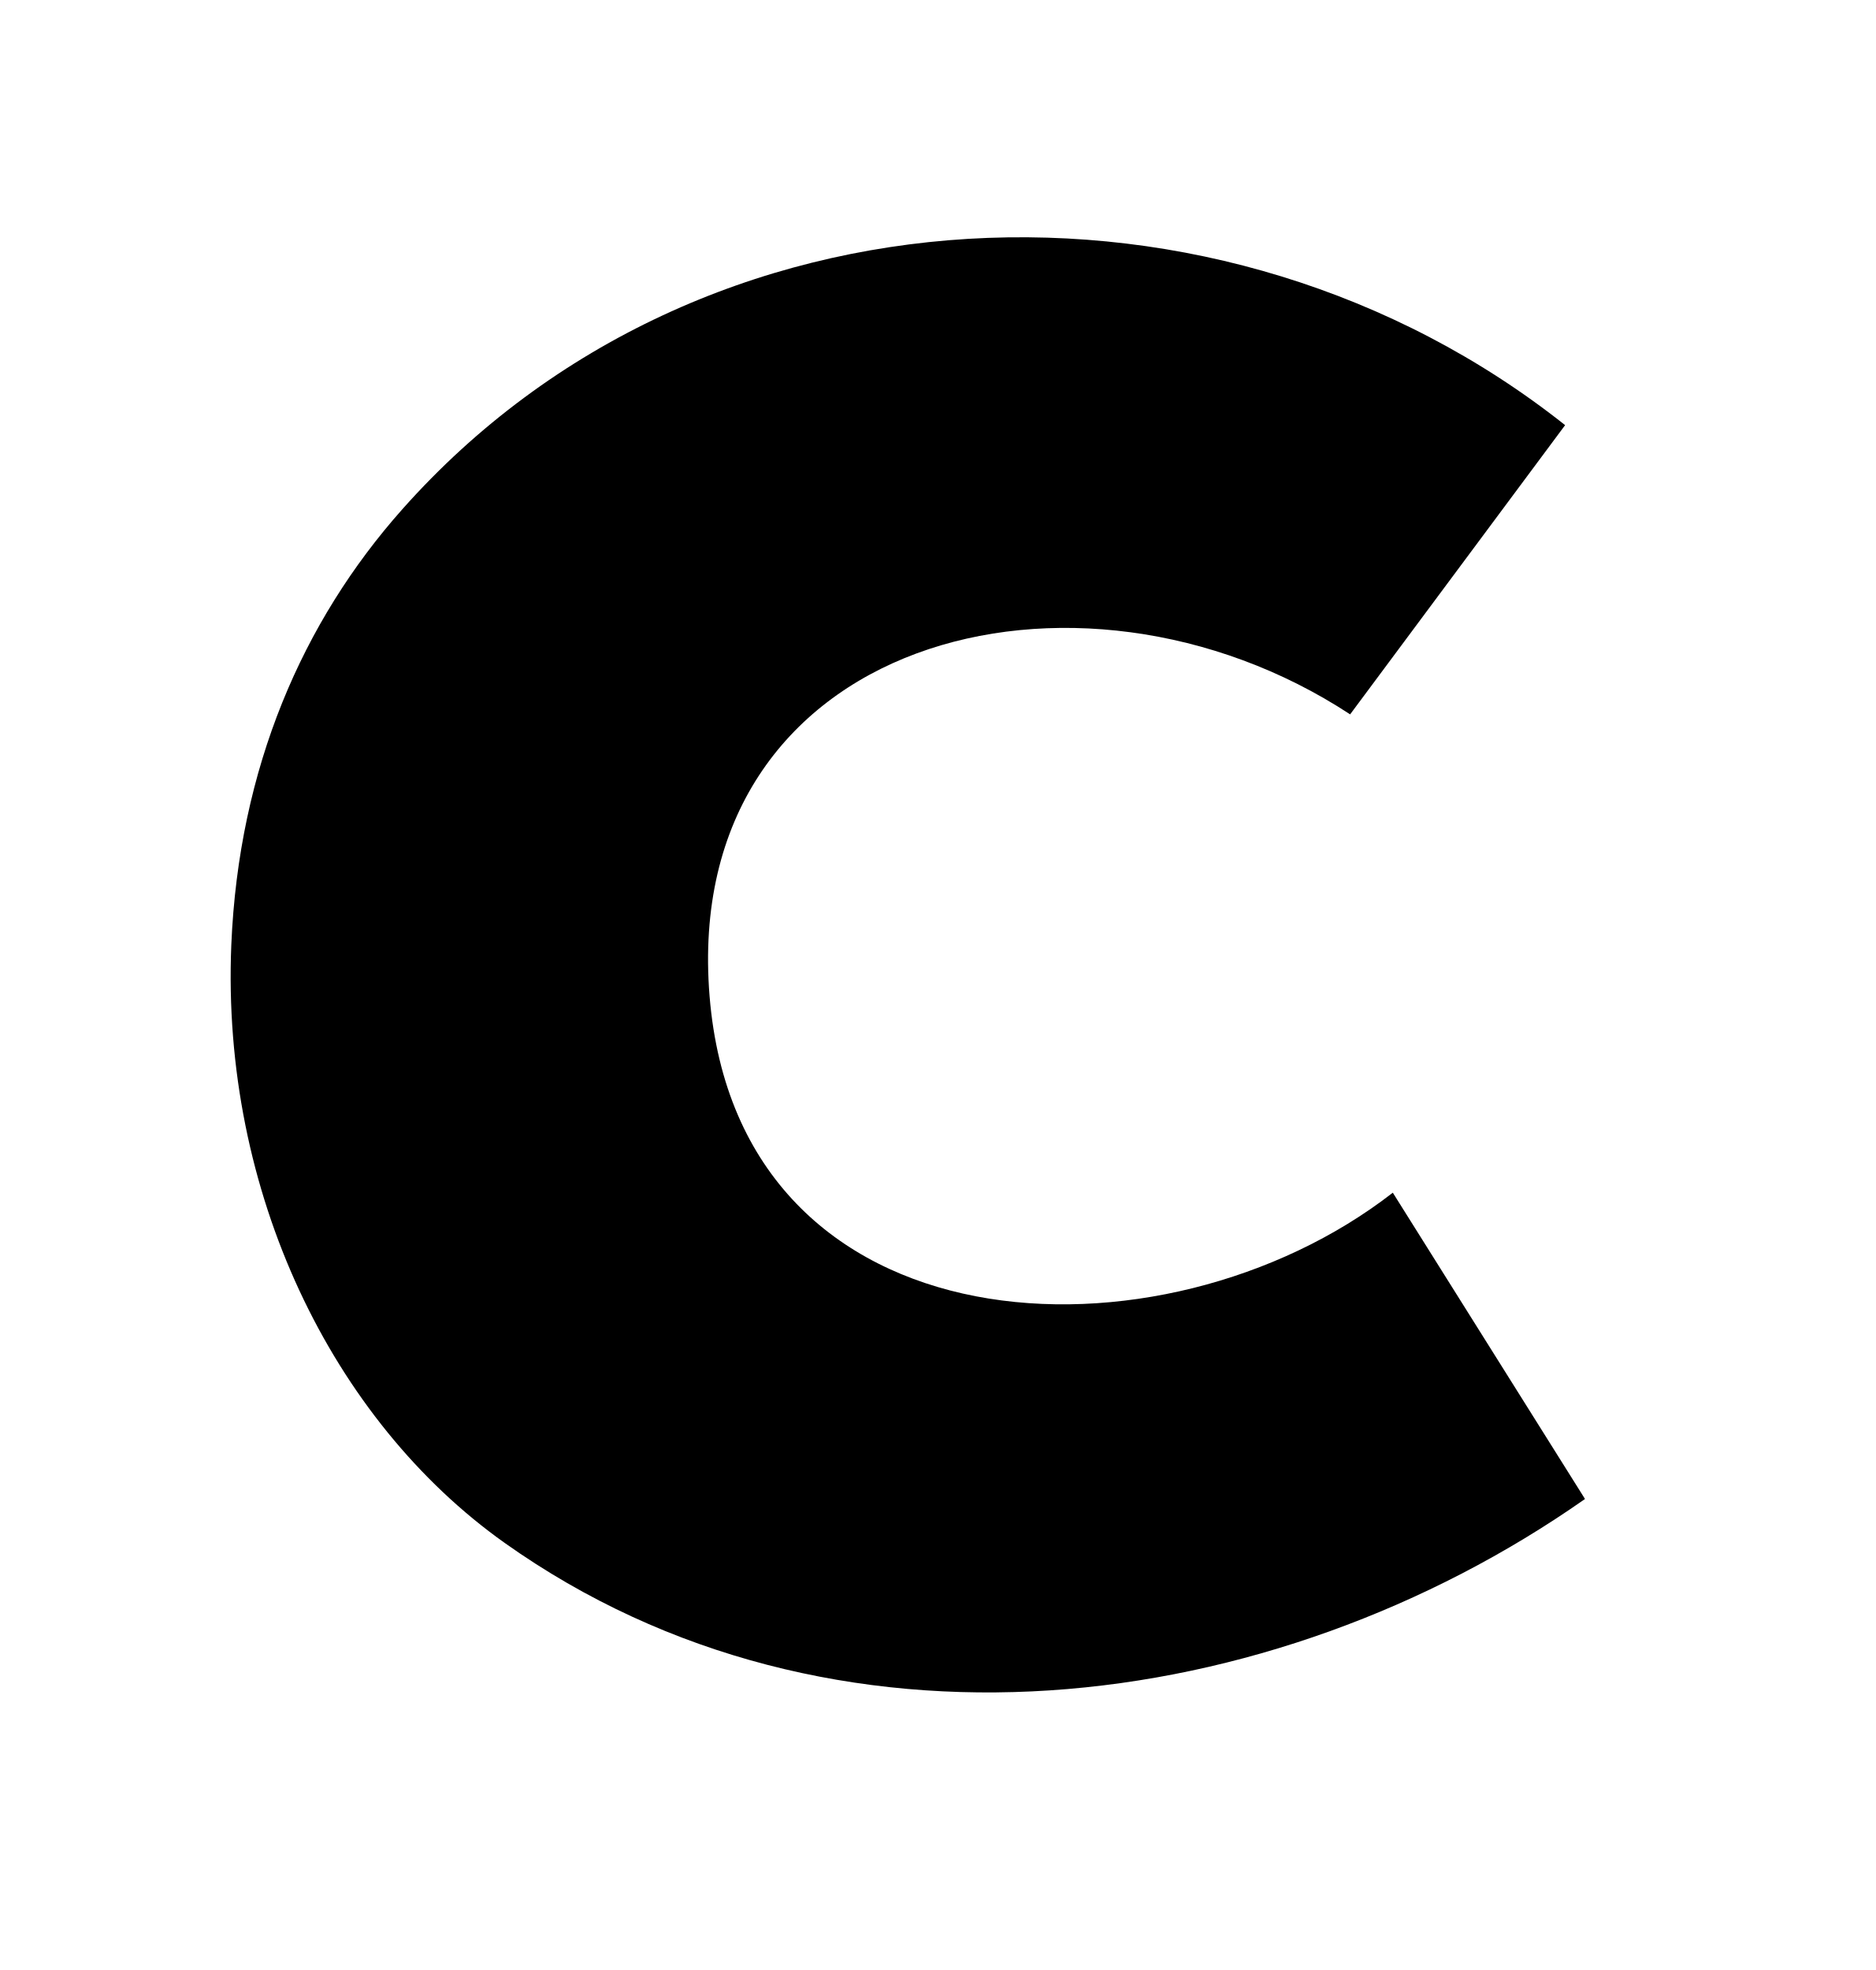
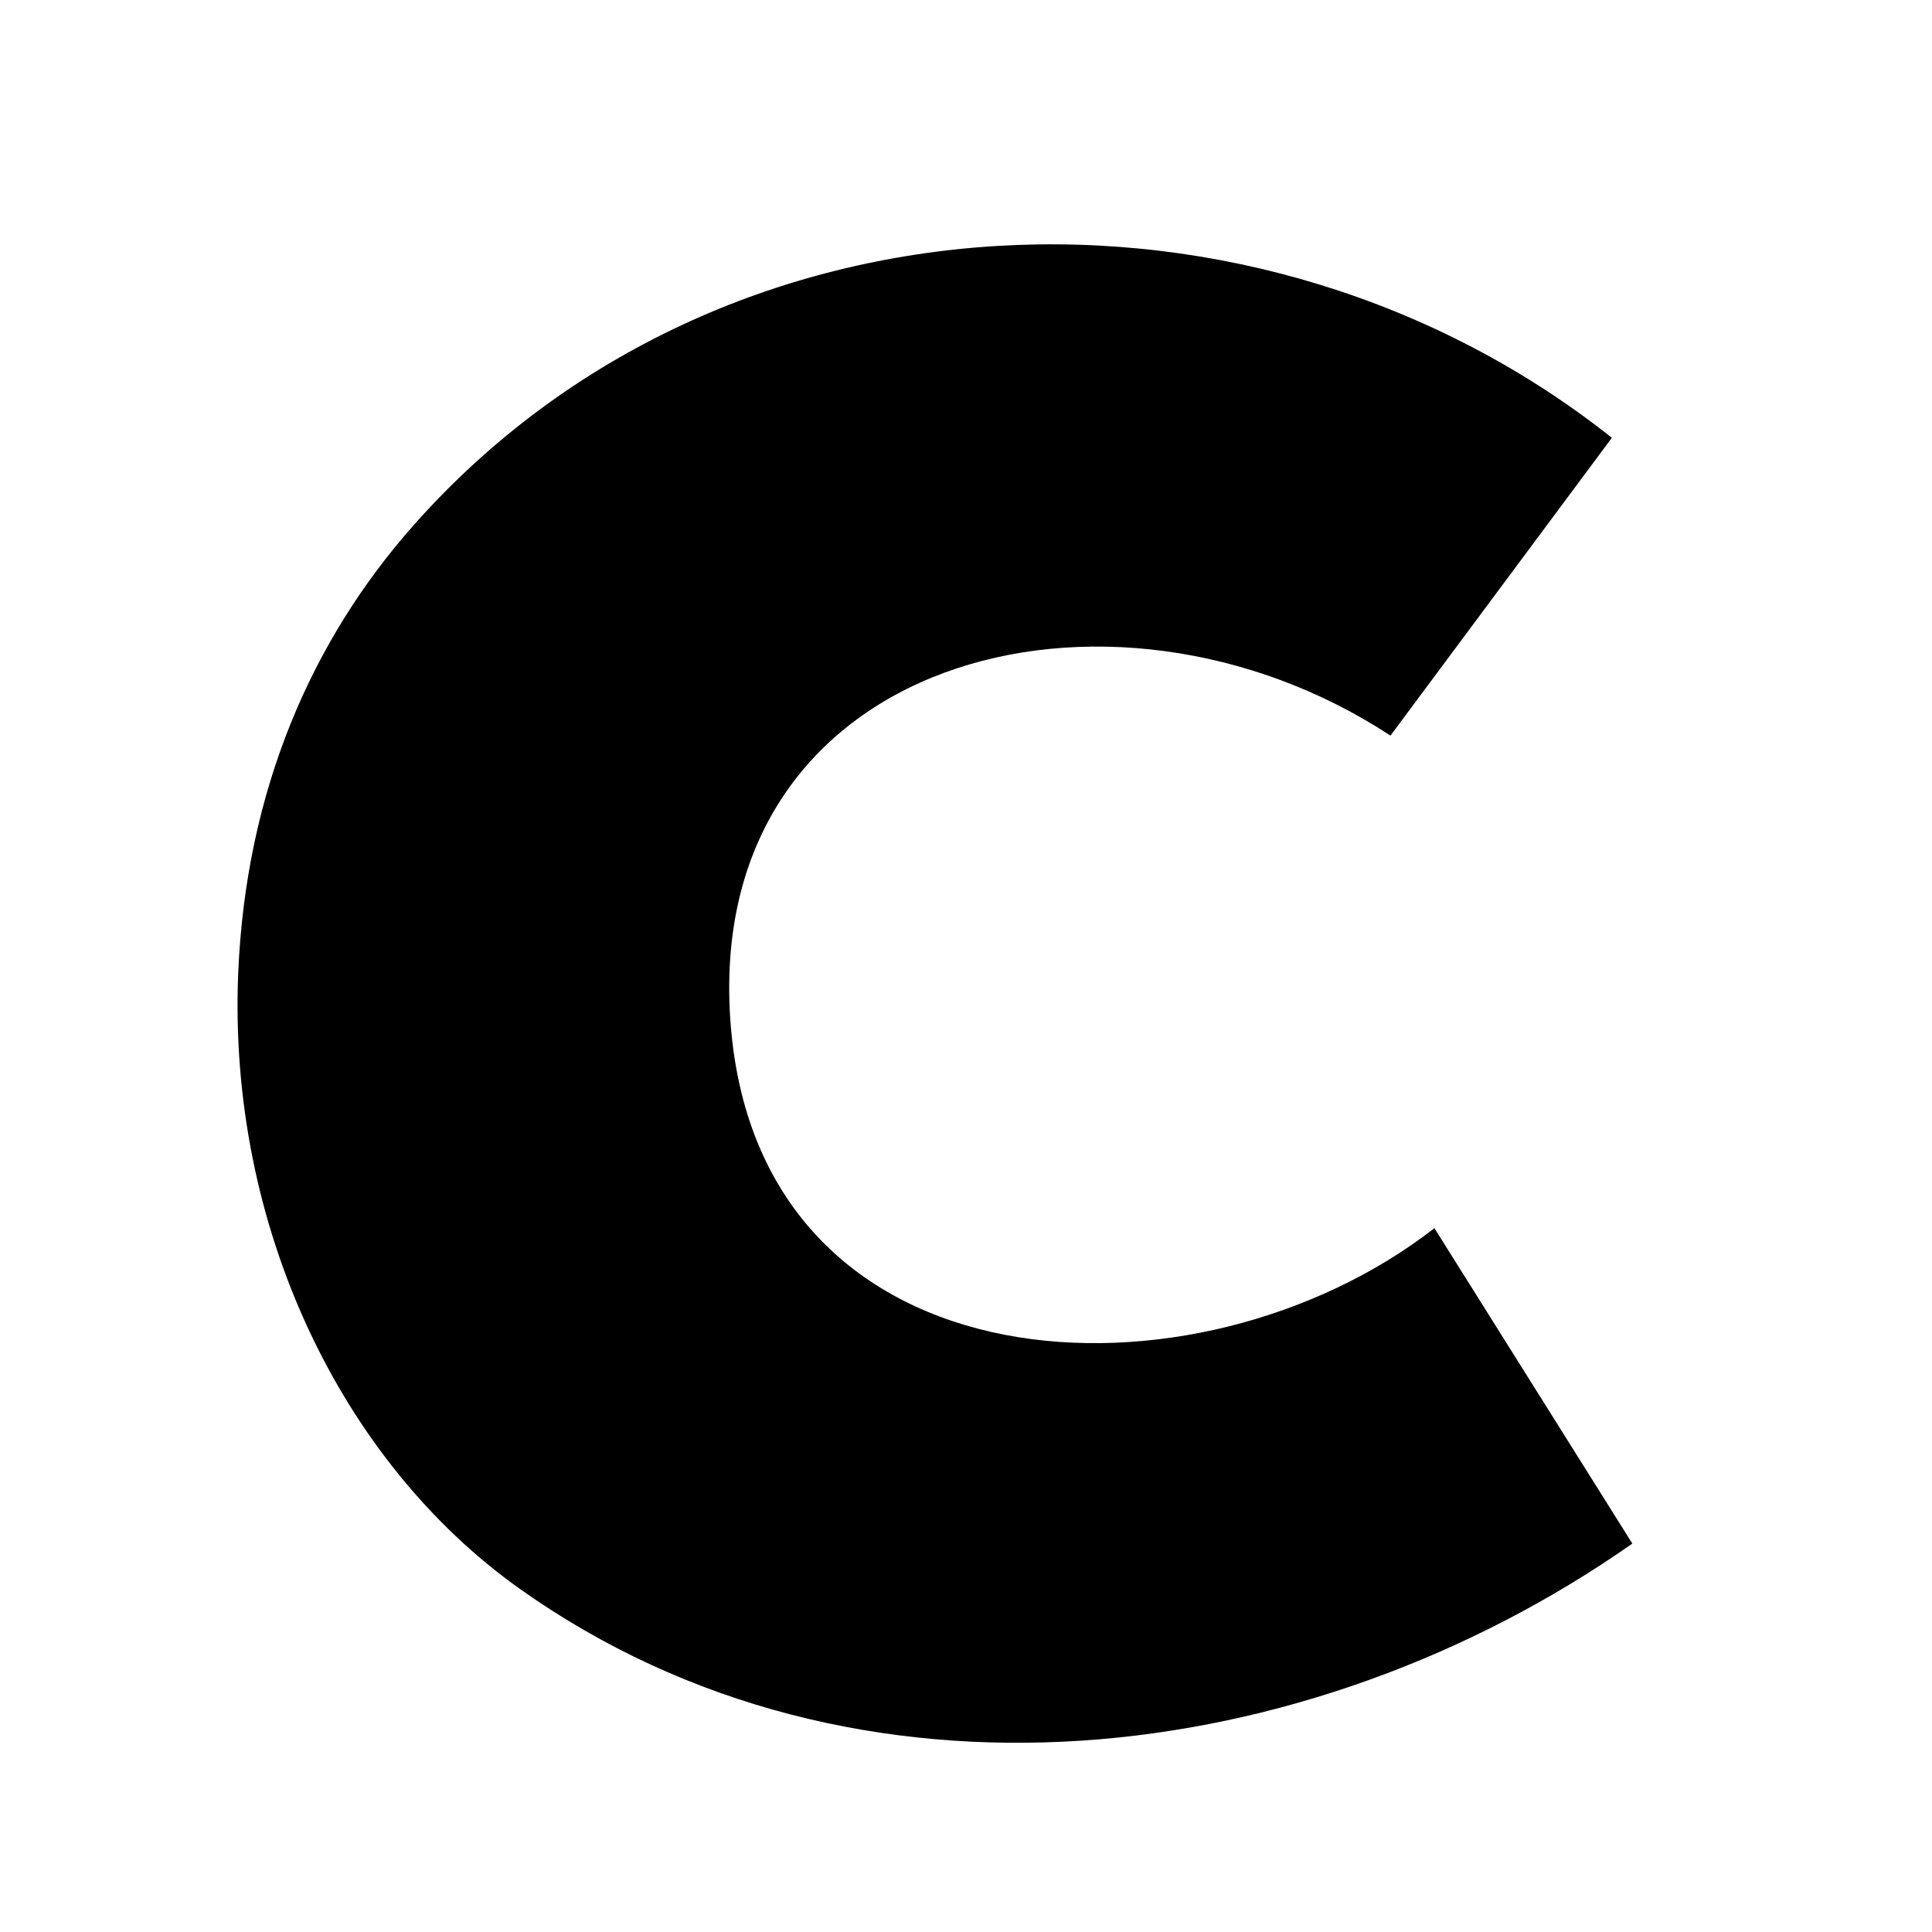
- <svg xmlns="http://www.w3.org/2000/svg" width="20" height="21" viewBox="0 0 20 21">
+ <svg xmlns="http://www.w3.org/2000/svg" width="20" height="20" viewBox="0 0 20 20">
  <path d="M14.394 7.615L16.686 4.532C13.046 1.644 7.488 1.825 4.288 5.43C3.227 6.624 2.545 8.183 2.466 10.073C2.357 12.704 3.538 15.139 5.38 16.447C8.864 18.92 13.554 18.323 16.898 15.979L14.849 12.714C12.391 14.626 7.877 14.444 7.565 10.62C7.253 6.795 11.48 5.703 14.394 7.615Z" stroke-width="2.25" stroke-linejoin="round" />
</svg>
